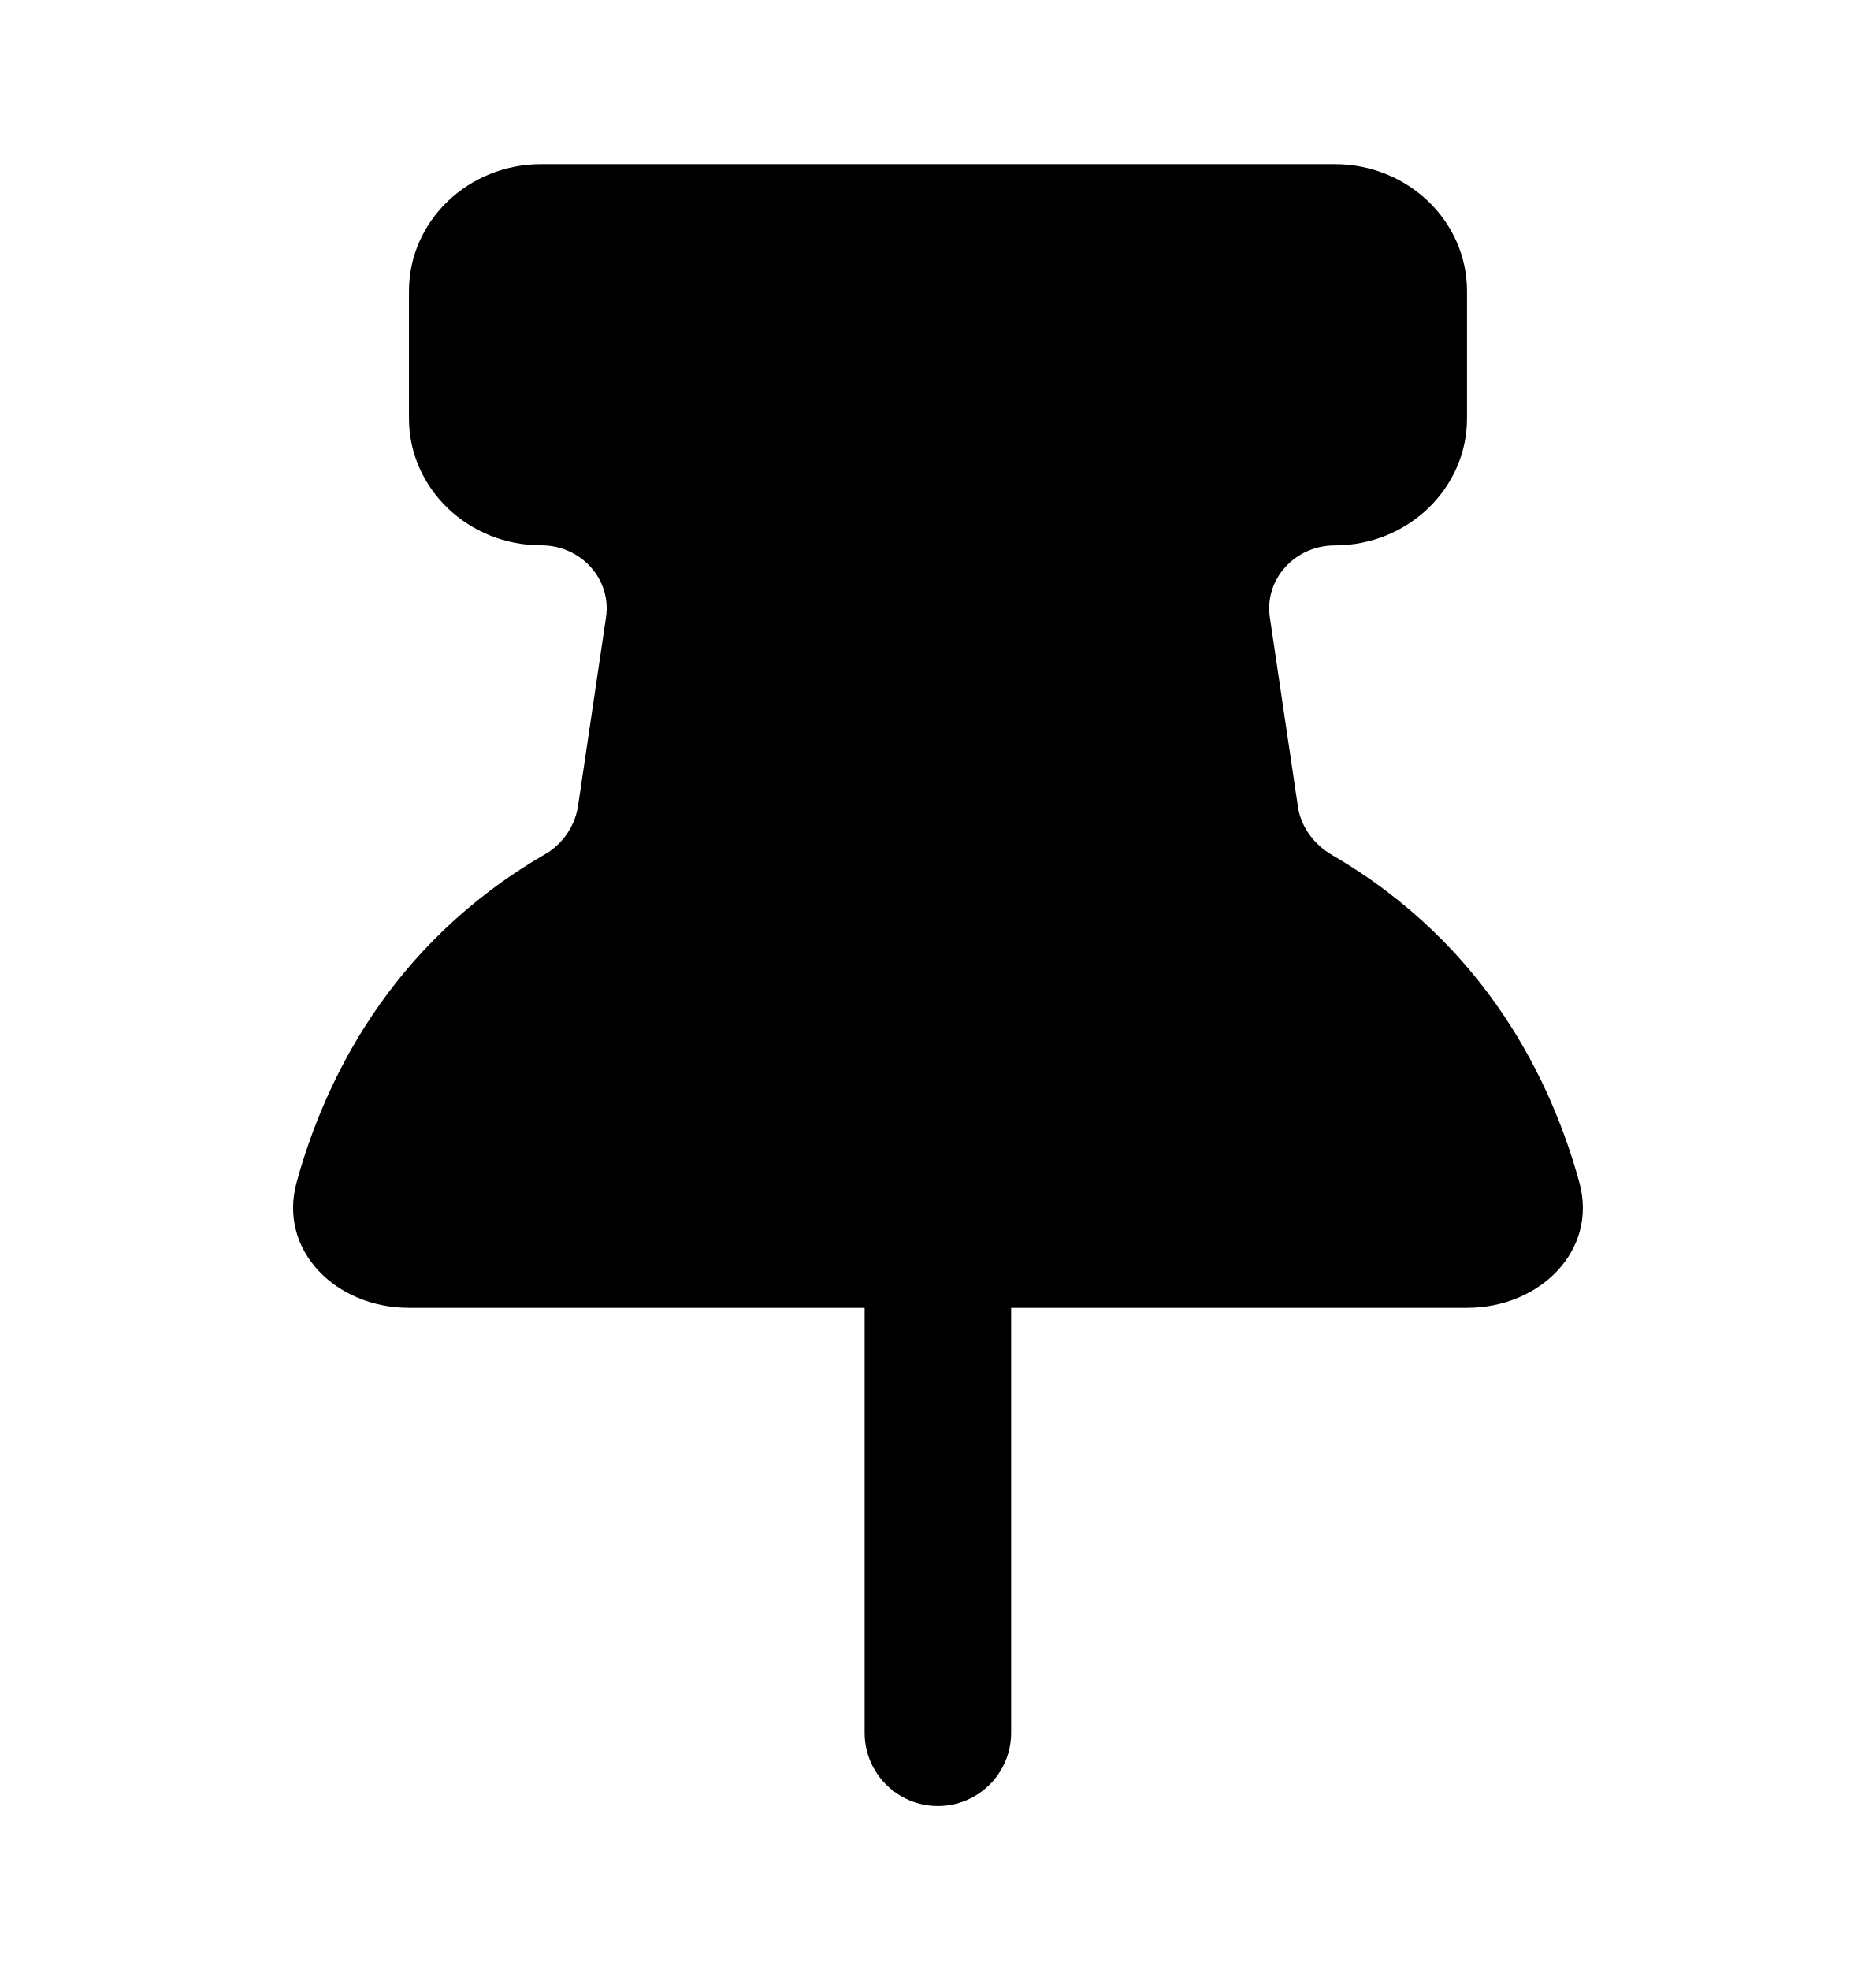
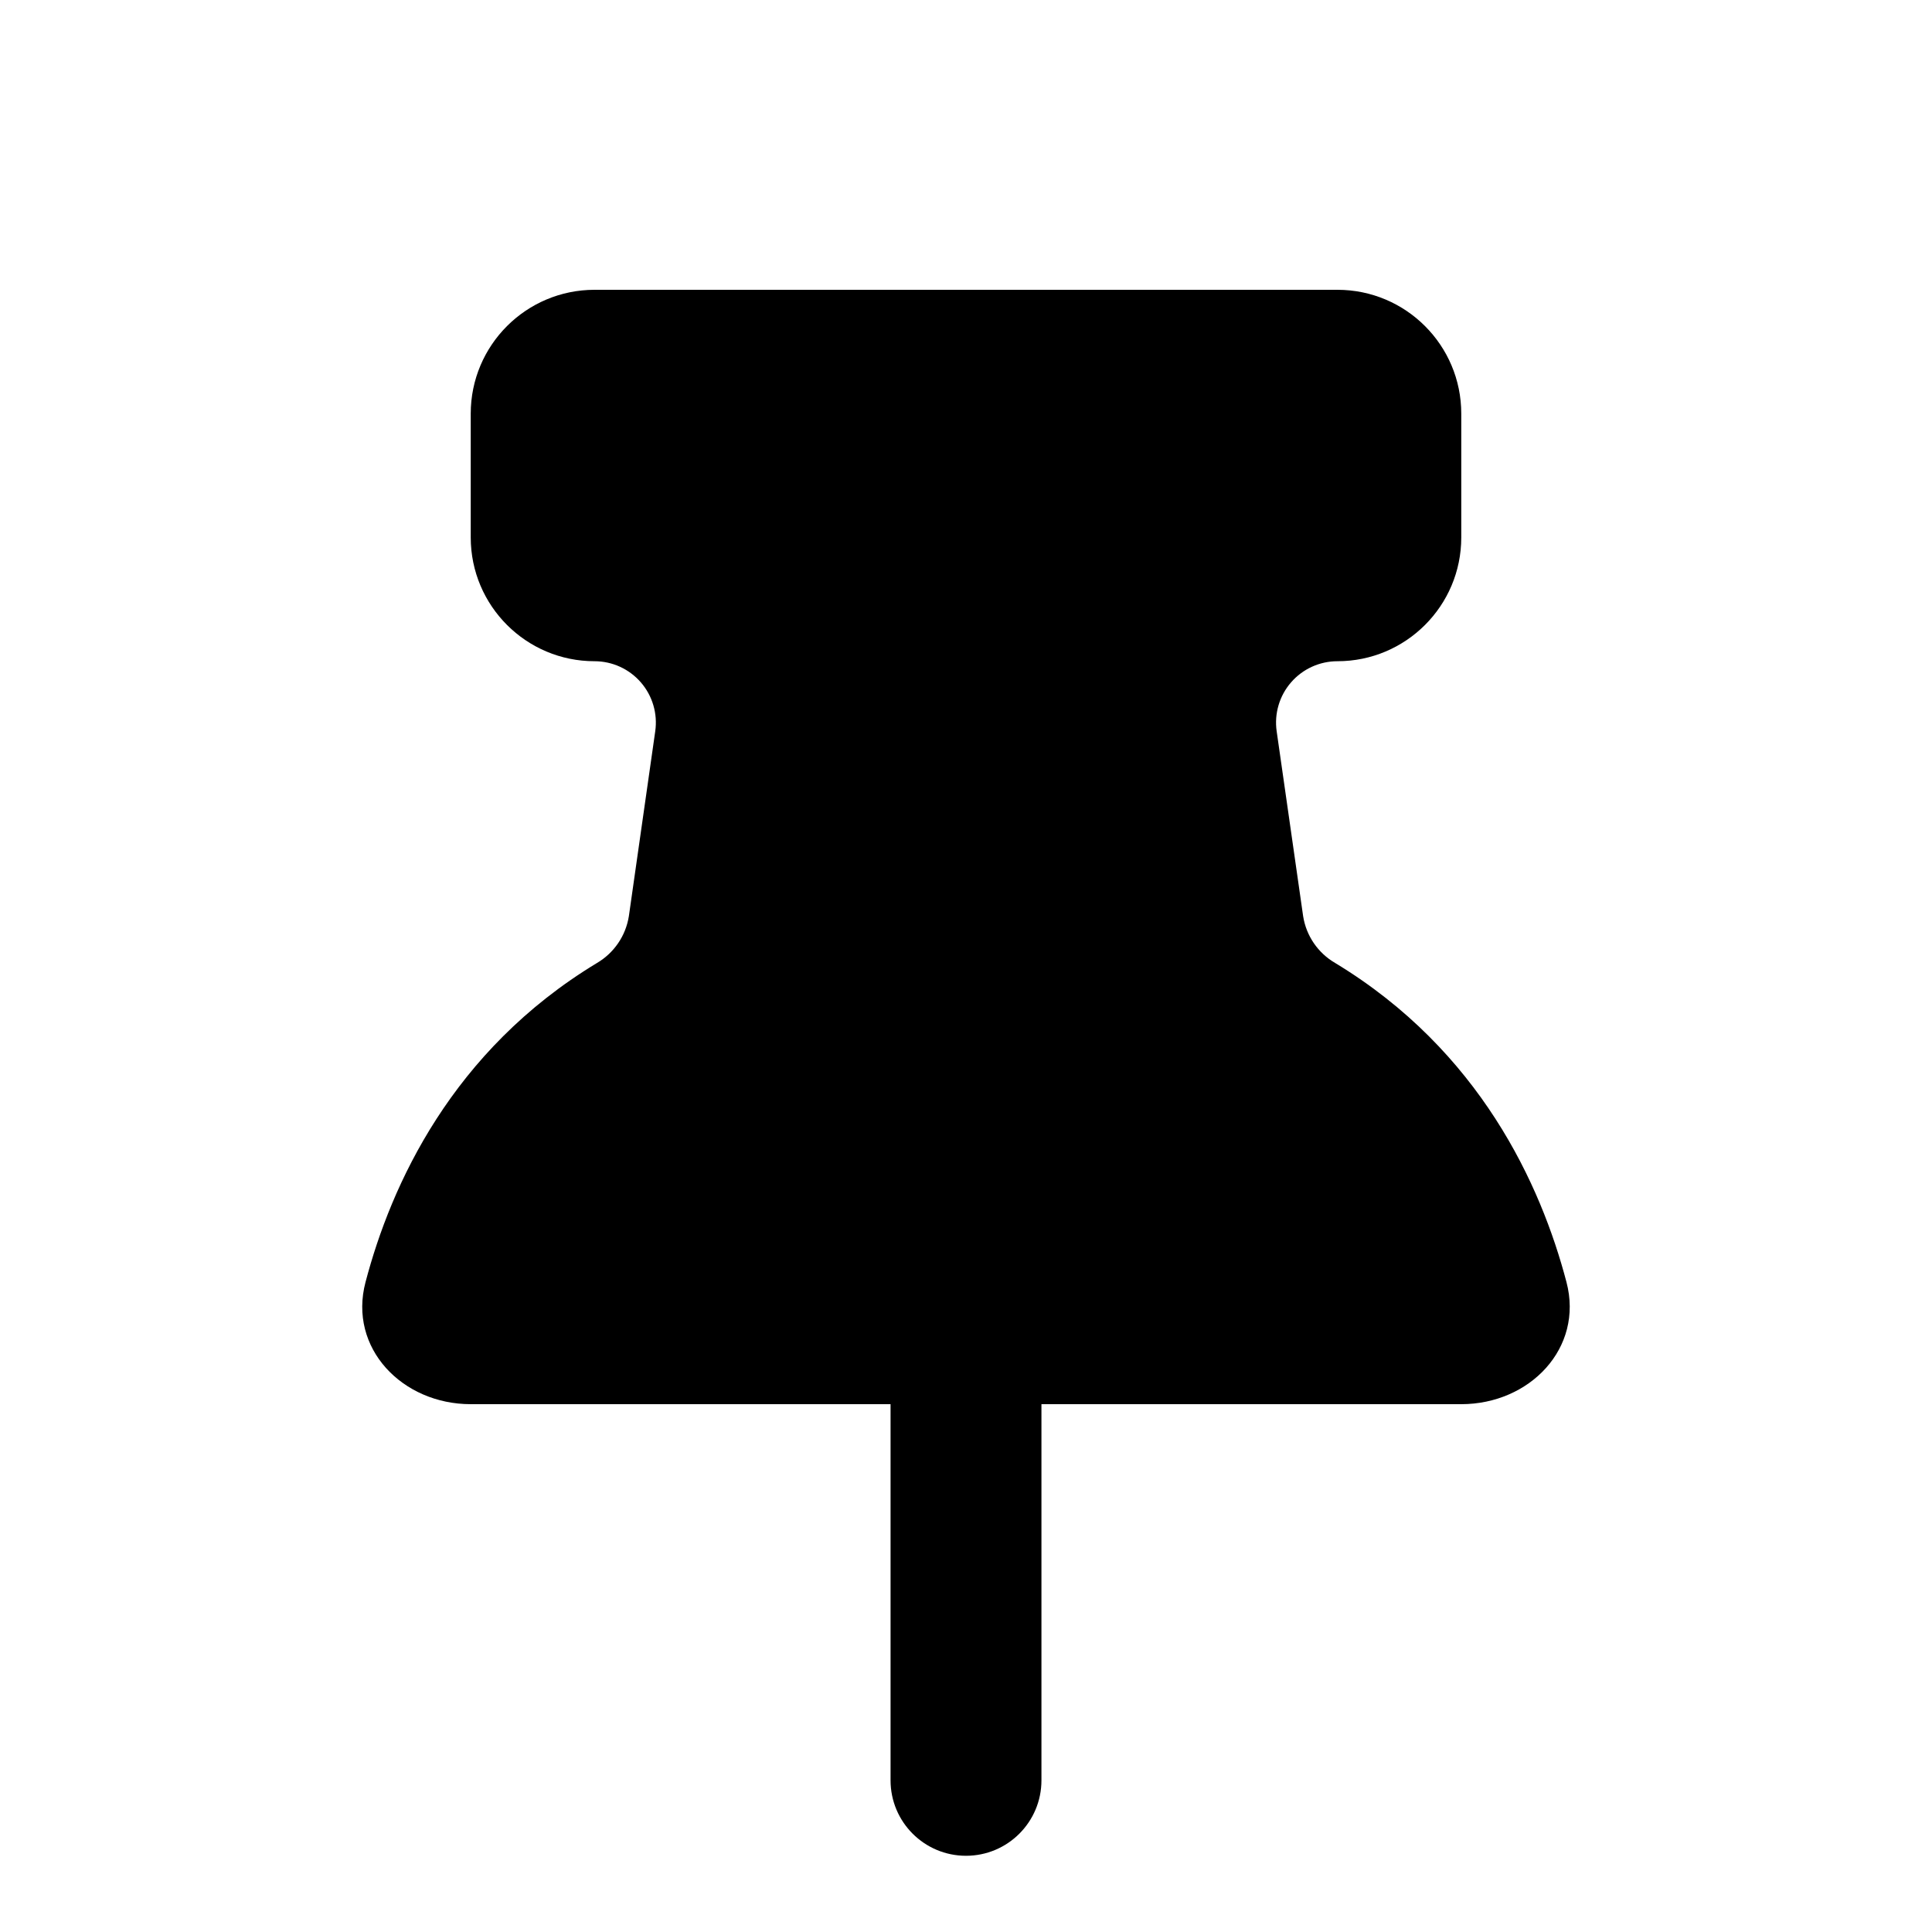
- <svg xmlns="http://www.w3.org/2000/svg" width="20" height="21" fill="currentColor" viewBox="0 0 20 21">
-   <path fill-rule="evenodd" d="M5.796 9.115a.727.727 0 0 0 .365-.513l.3-2.022c.06-.405-.266-.767-.691-.767-.779 0-1.41-.606-1.41-1.354V3.104c0-.748.631-1.354 1.41-1.354h8.46c.778 0 1.41.606 1.41 1.354V4.46c0 .748-.632 1.354-1.41 1.354-.425 0-.752.362-.692.767l.3 2.022c.033.215.172.4.366.513 1.648.958 2.342 2.424 2.634 3.49.198.723-.42 1.335-1.198 1.335h-4.86v4.53a.781.781 0 0 1-1.562 0v-4.53H4.36c-.779 0-1.396-.612-1.198-1.336.292-1.065.986-2.531 2.634-3.49Z" clip-rule="evenodd" />
+ <svg xmlns="http://www.w3.org/2000/svg" width="20" height="20" fill="currentColor" viewBox="0 0 20 20">
+   <g class="pin-filled-20px">
+     <path fill-rule="evenodd" d="M6.178 9.97a.687.687 0 0 0 .332-.486l.273-1.914a.635.635 0 0 0-.628-.725 1.282 1.282 0 0 1-1.282-1.281V4.282C4.873 3.574 5.447 3 6.155 3h7.69c.708 0 1.282.574 1.282 1.282v1.282c0 .707-.574 1.281-1.282 1.281a.635.635 0 0 0-.629.725l.274 1.914a.682.682 0 0 0 .332.485c1.498.907 2.129 2.295 2.394 3.303.18.684-.381 1.264-1.089 1.264h-4.346v3.894a.781.781 0 1 1-1.562 0v-3.894H4.873c-.708 0-1.27-.58-1.089-1.264.265-1.008.896-2.396 2.394-3.302Z" class="Union" clip-rule="evenodd" />
+   </g>
</svg>
